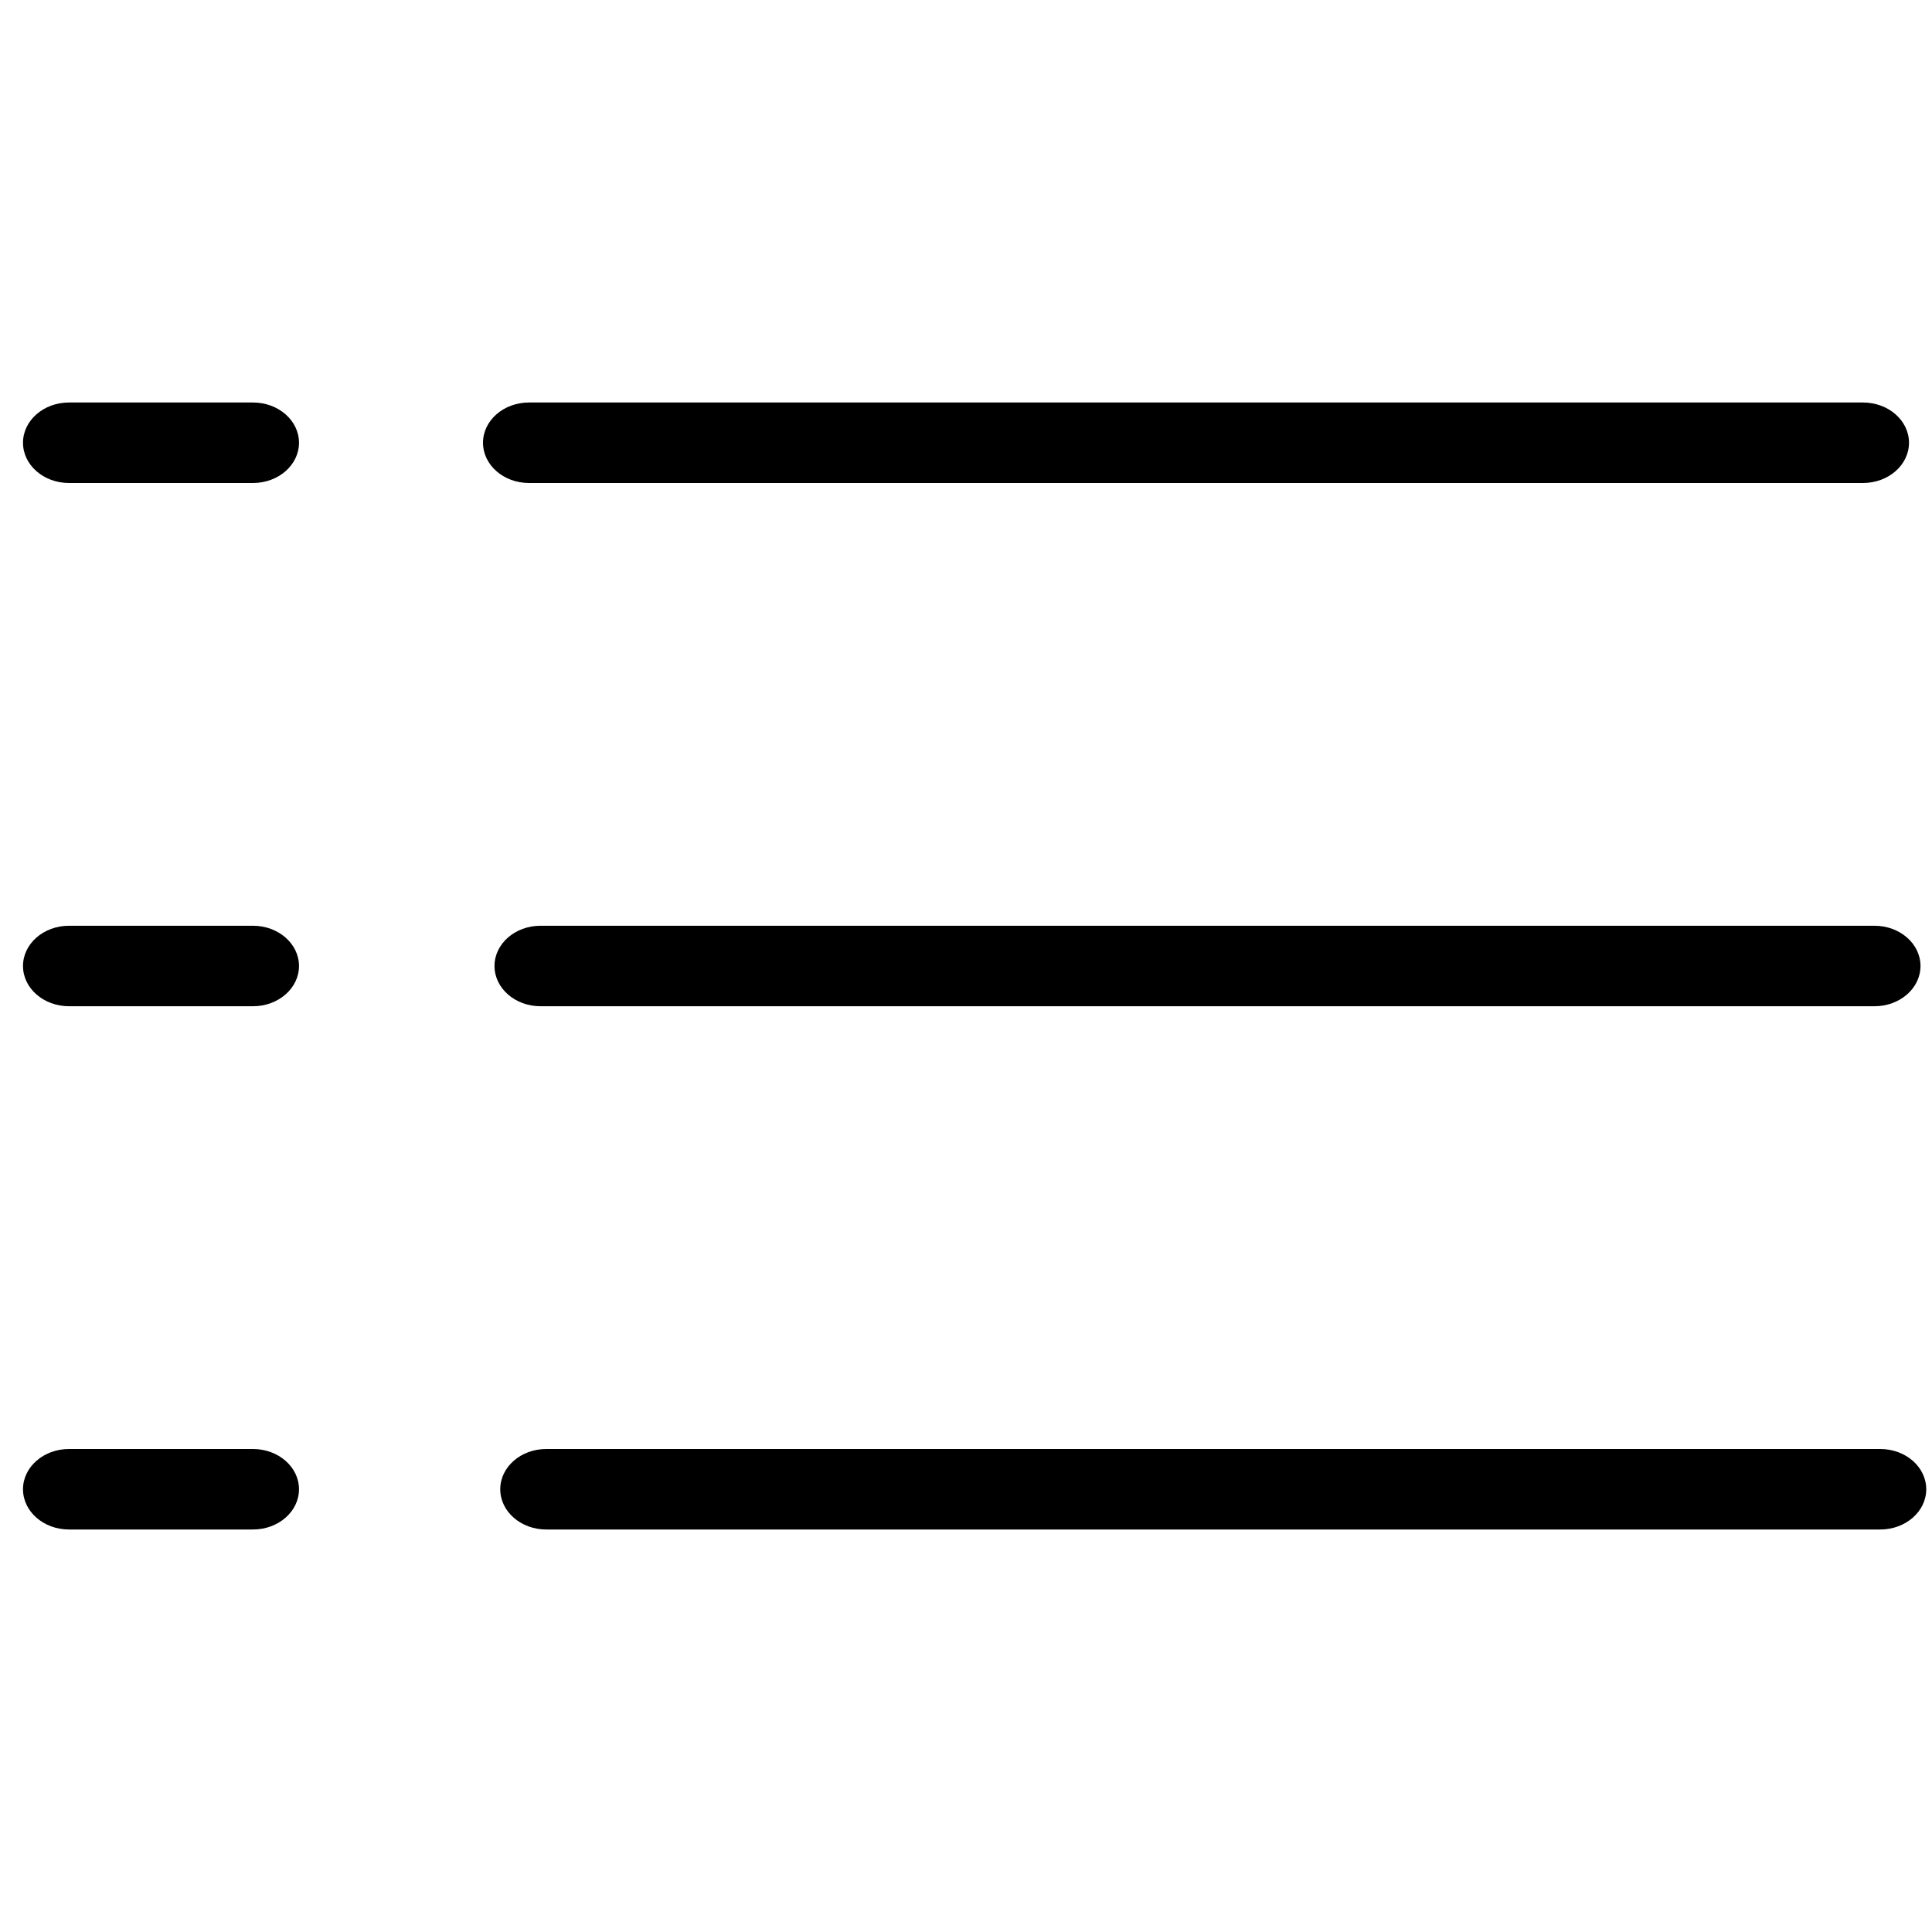
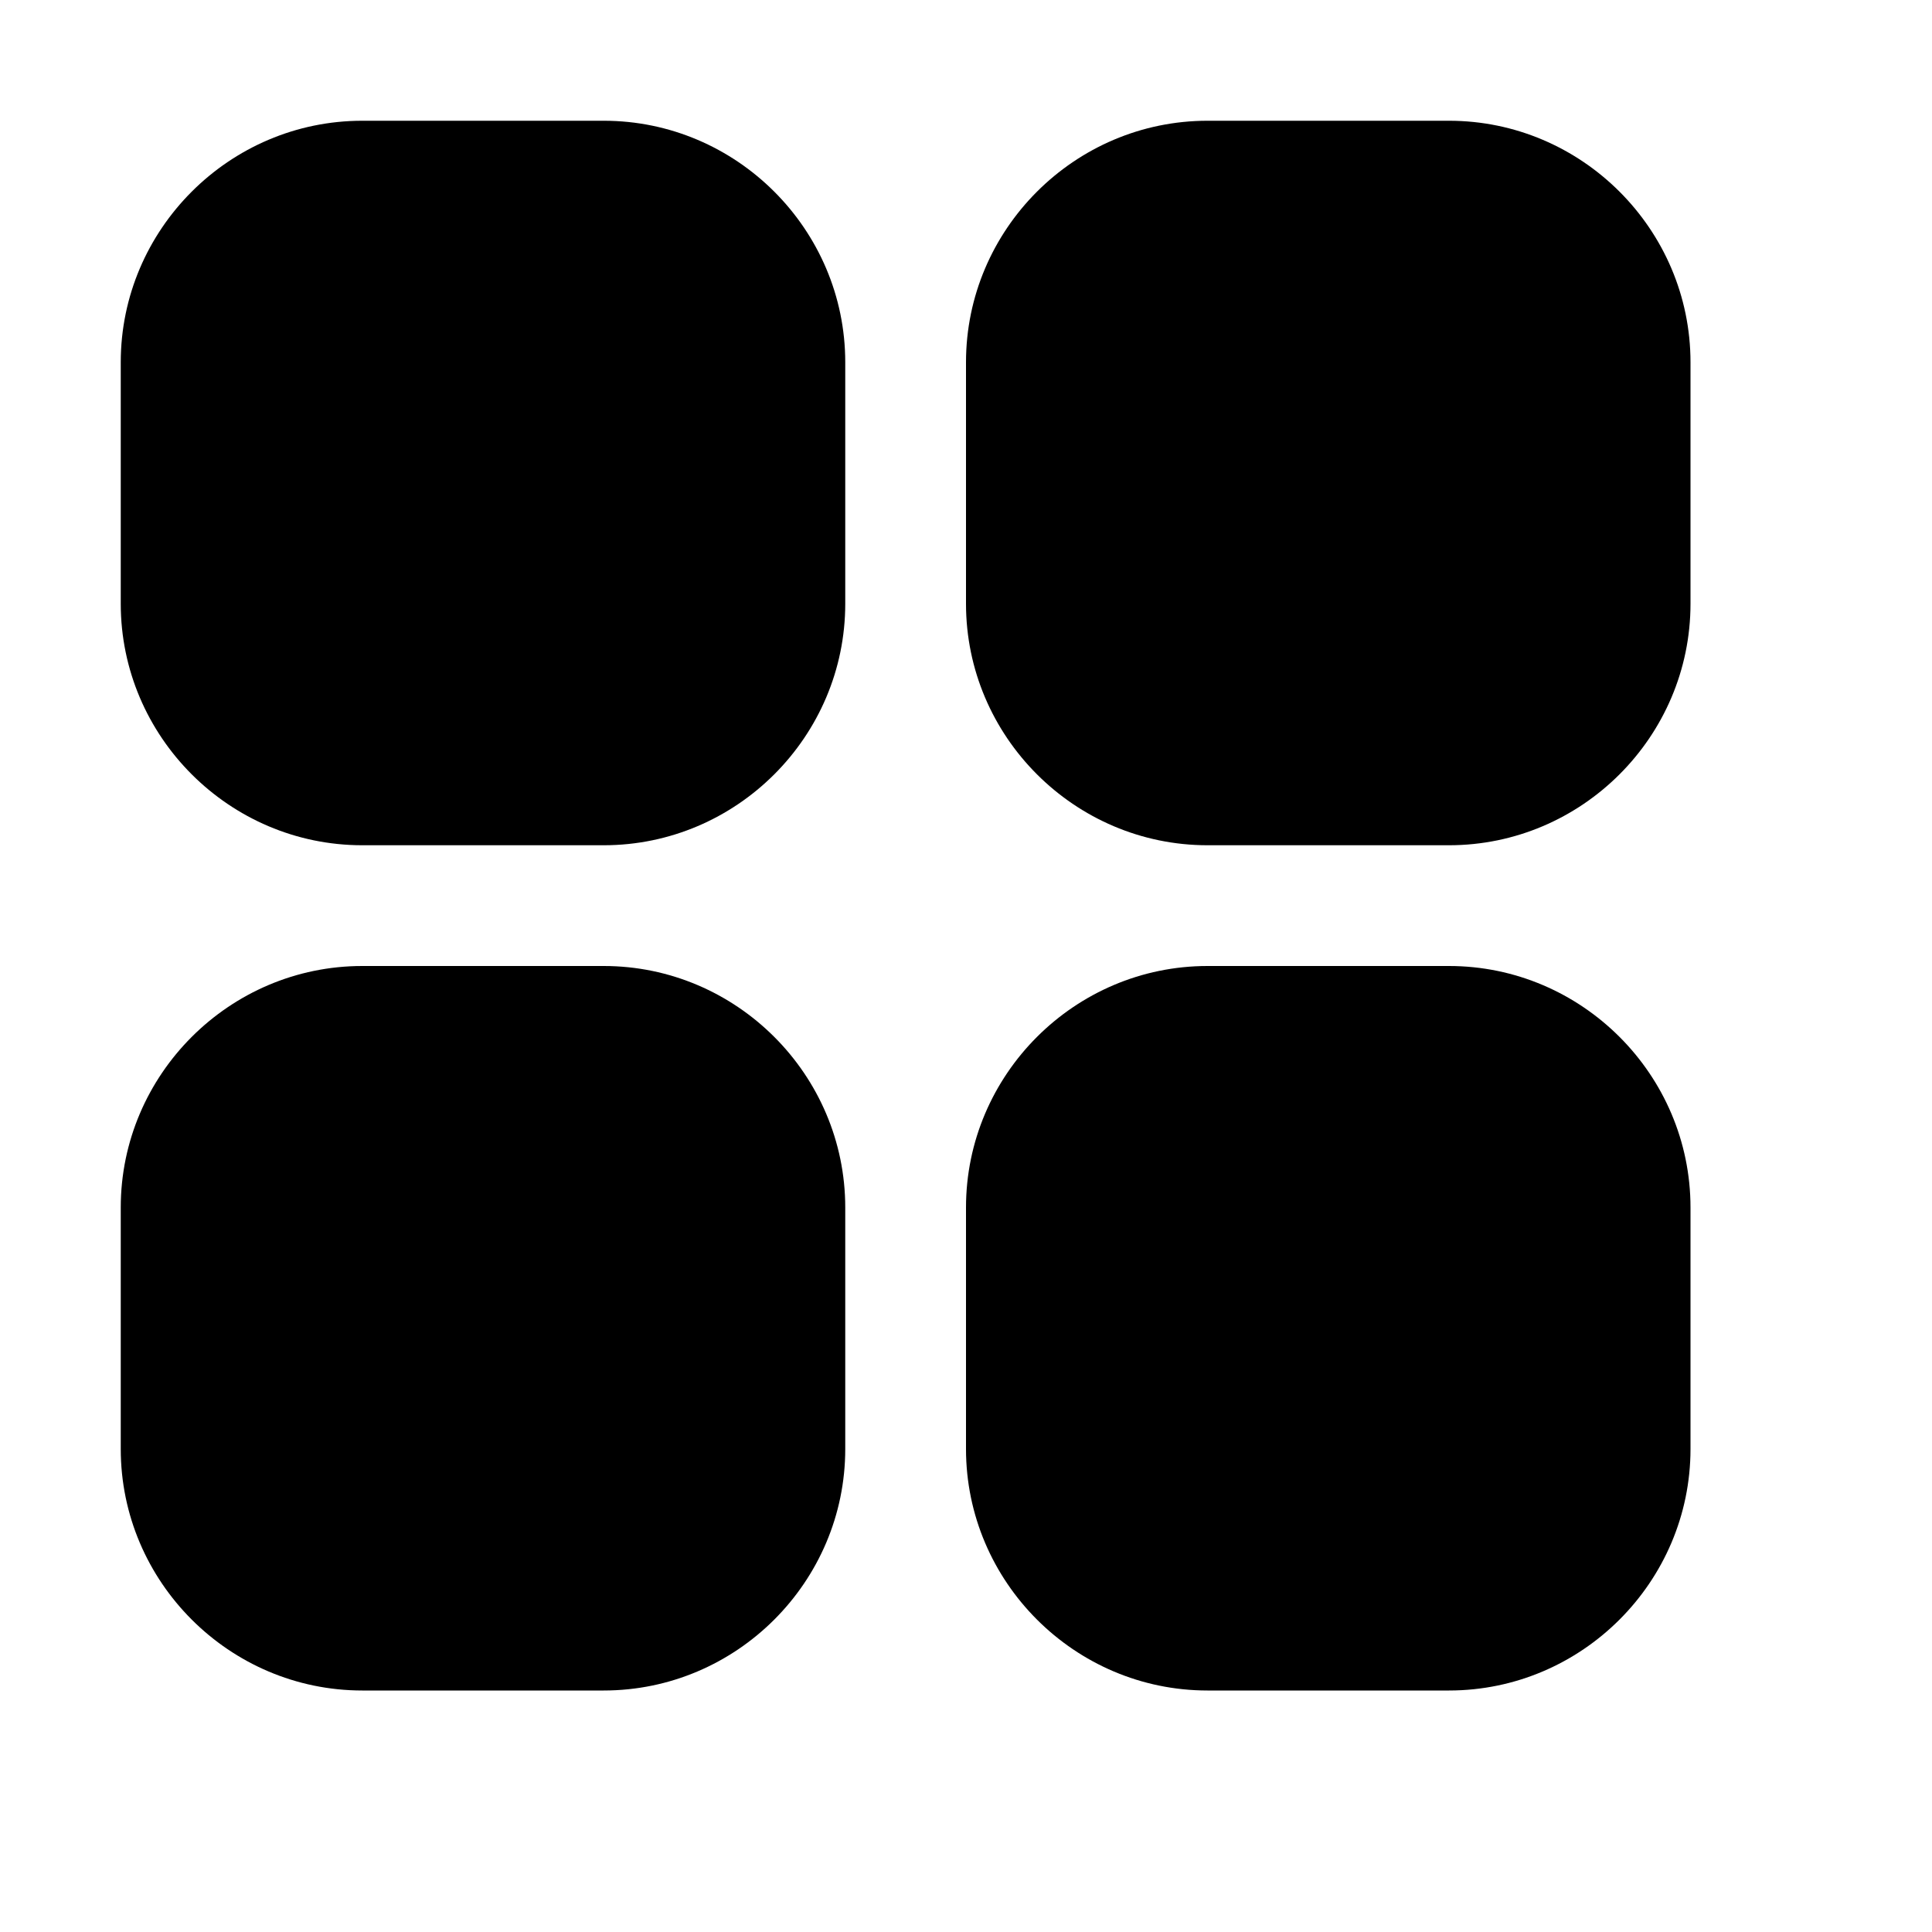
- <svg xmlns="http://www.w3.org/2000/svg" t="1583484162091" class="icon" viewBox="0 0 1024 1024" version="1.1" p-id="9860" width="200" height="200">
+ <svg xmlns="http://www.w3.org/2000/svg" t="1585382139320" class="icon" viewBox="0 0 1024 1024" version="1.1" p-id="2066" width="200" height="200">
  <defs>
    <style type="text/css" />
  </defs>
-   <path d="M134.095 256C147.56 256 158.476 246.449 158.476 234.667 158.476 222.885 147.56 213.333 134.095 213.333L36.571 213.333C23.106 213.333 12.19 222.885 12.19 234.667 12.19 246.449 23.106 256 36.571 256L134.095 256Z" p-id="9861" />
-   <path d="M134.095 533.333C147.56 533.333 158.476 523.782 158.476 512 158.476 500.218 147.56 490.667 134.095 490.667L36.571 490.667C23.106 490.667 12.19 500.218 12.19 512 12.19 523.782 23.106 533.333 36.571 533.333L134.095 533.333Z" p-id="9862" />
-   <path d="M134.095 810.667C147.56 810.667 158.476 801.115 158.476 789.333 158.476 777.551 147.56 768 134.095 768L36.571 768C23.106 768 12.19 777.551 12.19 789.333 12.19 801.115 23.106 810.667 36.571 810.667L134.095 810.667Z" p-id="9863" />
-   <path d="M987.429 256C1000.894 256 1011.81 246.449 1011.81 234.667 1011.81 222.885 1000.894 213.333 987.429 213.333L280.381 213.333C266.916 213.333 256 222.885 256 234.667 256 246.449 266.916 256 280.381 256L987.429 256Z" p-id="9864" />
-   <path d="M993.524 533.333C1006.989 533.333 1017.905 523.782 1017.905 512 1017.905 500.218 1006.989 490.667 993.524 490.667L286.476 490.667C273.011 490.667 262.095 500.218 262.095 512 262.095 523.782 273.011 533.333 286.476 533.333L993.524 533.333Z" p-id="9865" />
-   <path d="M996.571 810.667C1010.037 810.667 1020.952 801.115 1020.952 789.333 1020.952 777.551 1010.037 768 996.571 768L289.524 768C276.059 768 265.143 777.551 265.143 789.333 265.143 801.115 276.059 810.667 289.524 810.667L996.571 810.667Z" p-id="9866" />
+   <path d="M320 64 192 64C121.6 64 64 121.6 64 192l0 128c0 70.4 57.6 128 128 128l128 0c70.4 0 128-57.6 128-128L448 192C448 121.6 390.4 64 320 64zM768 64l-128 0C569.6 64 512 121.6 512 192l0 128c0 70.4 57.6 128 128 128l128 0c70.4 0 128-57.6 128-128L896 192C896 121.6 838.4 64 768 64zM320 512 192 512c-70.4 0-128 57.6-128 128l0 128c0 70.4 57.6 128 128 128l128 0c70.4 0 128-57.6 128-128l0-128C448 569.6 390.4 512 320 512zM768 512l-128 0c-70.4 0-128 57.6-128 128l0 128c0 70.4 57.6 128 128 128l128 0c70.4 0 128-57.6 128-128l0-128C896 569.6 838.4 512 768 512z" p-id="2067" />
</svg>
